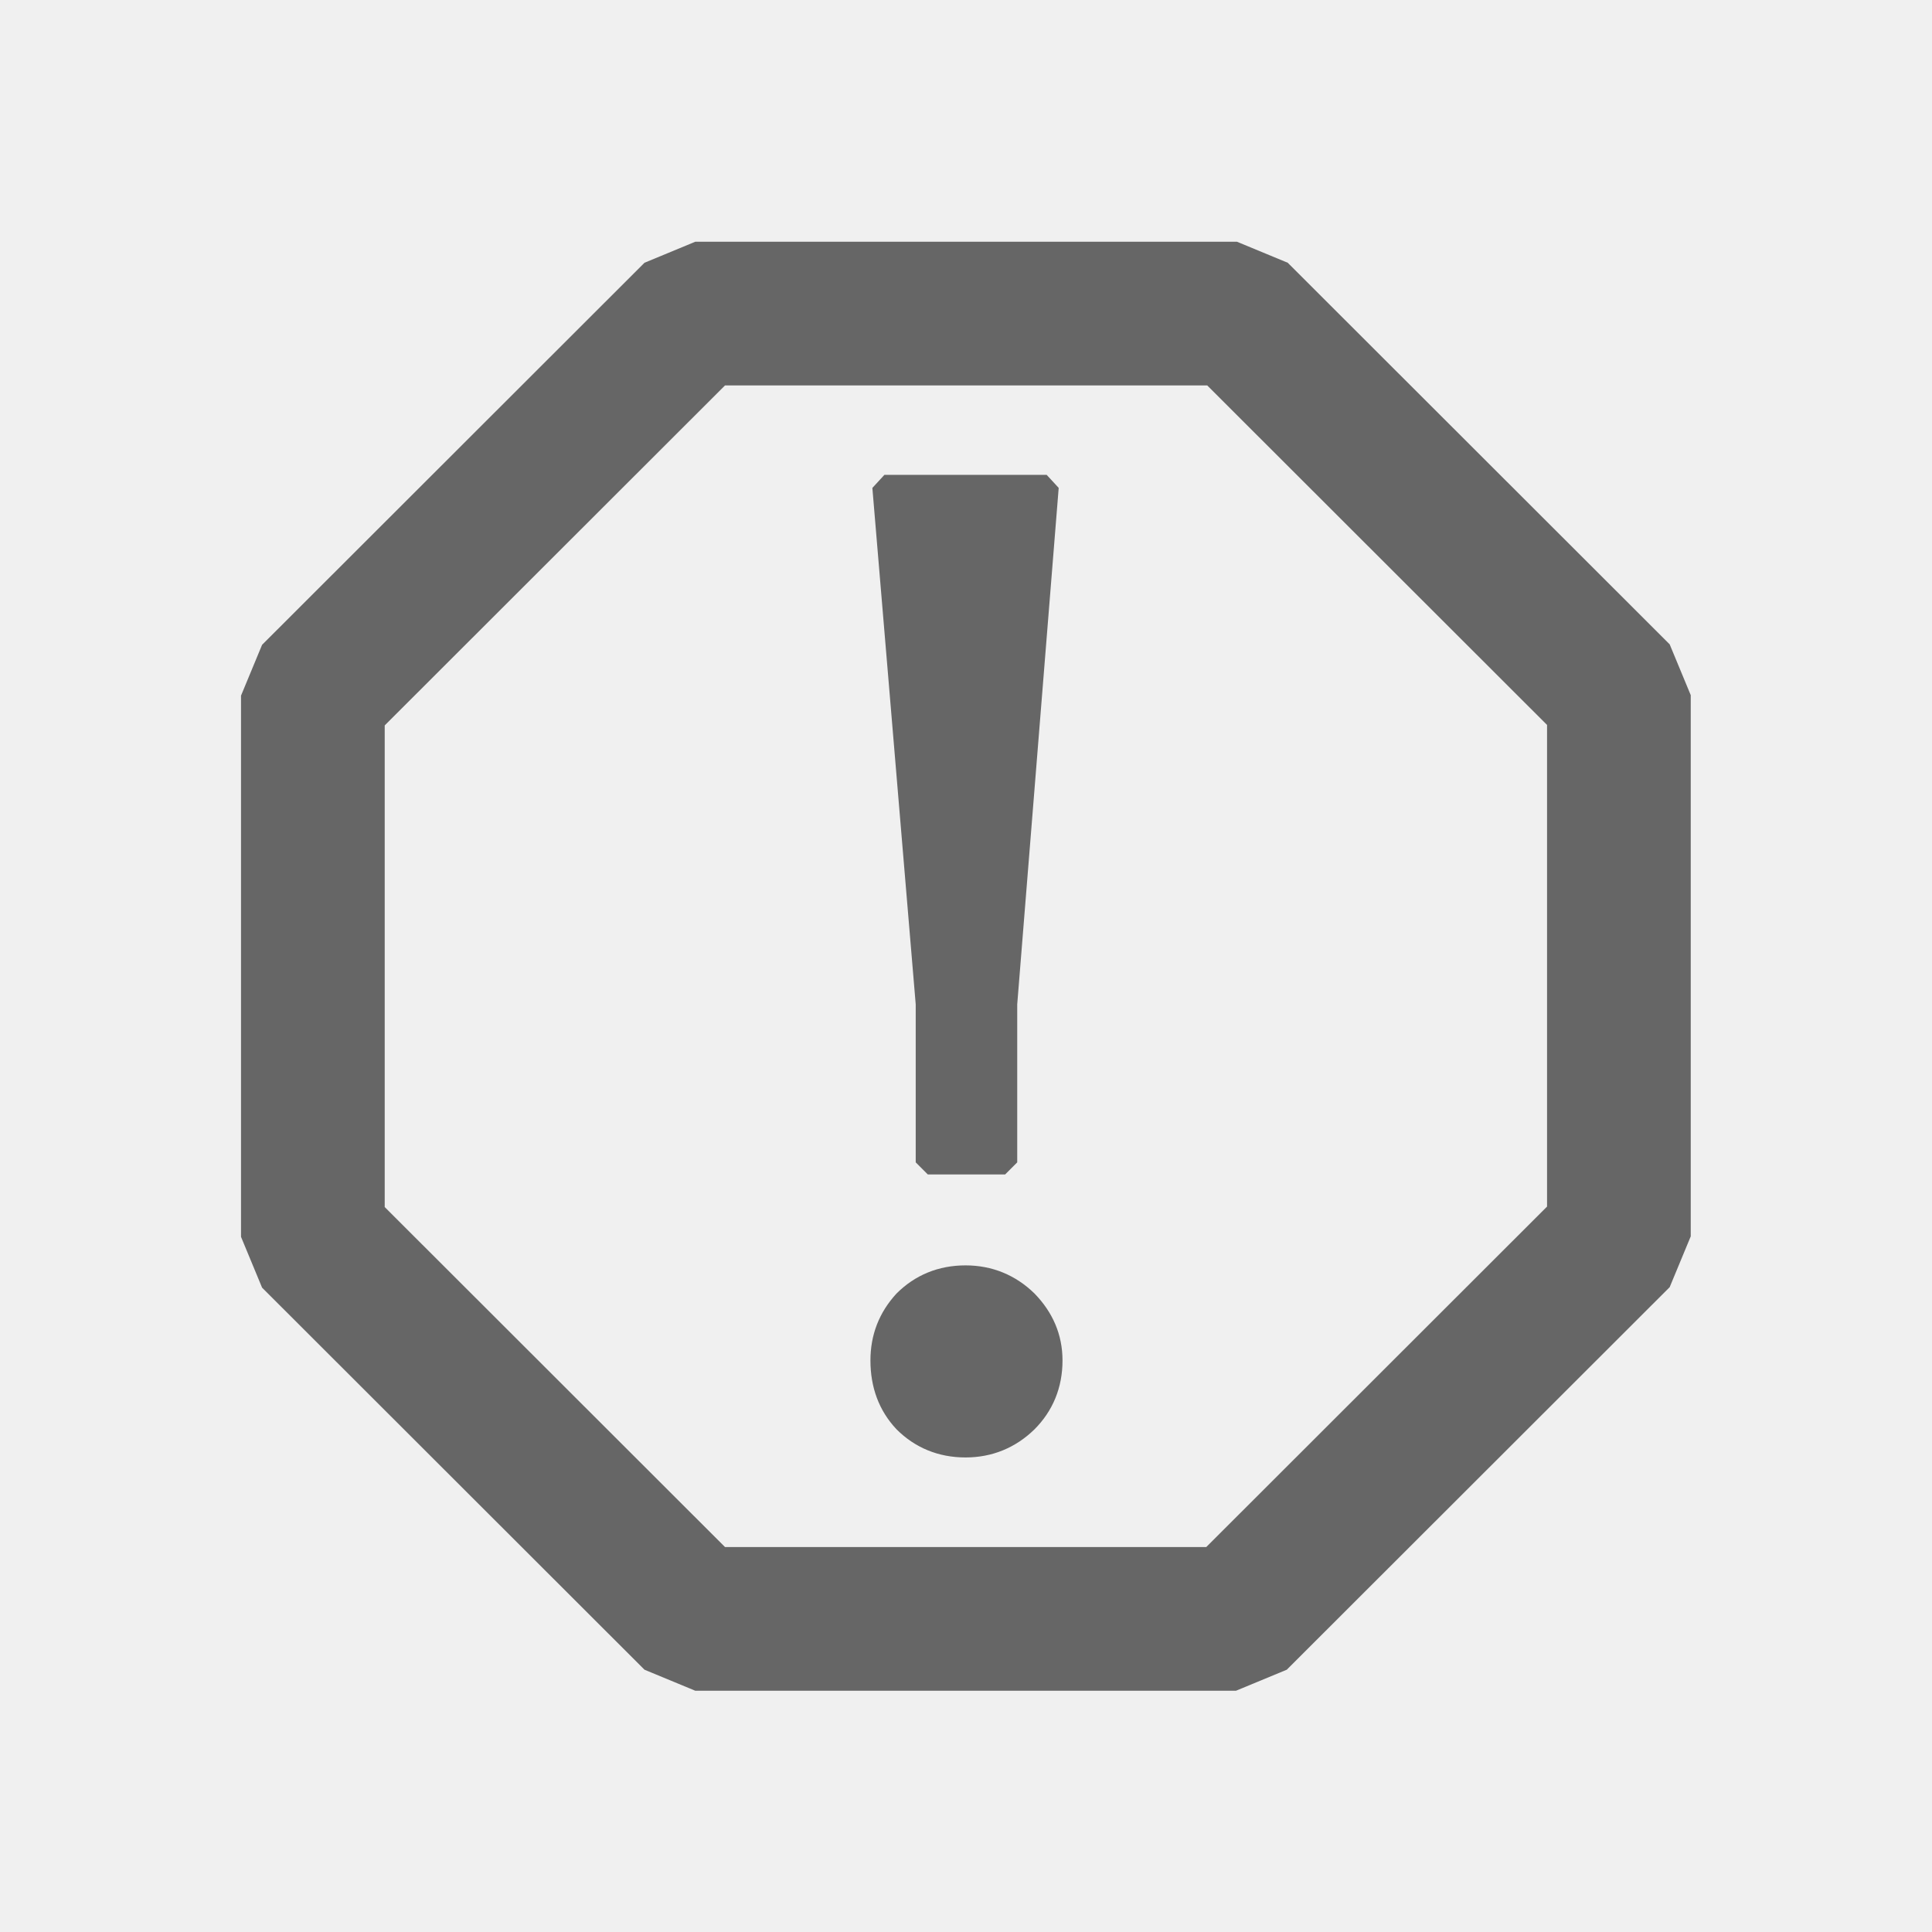
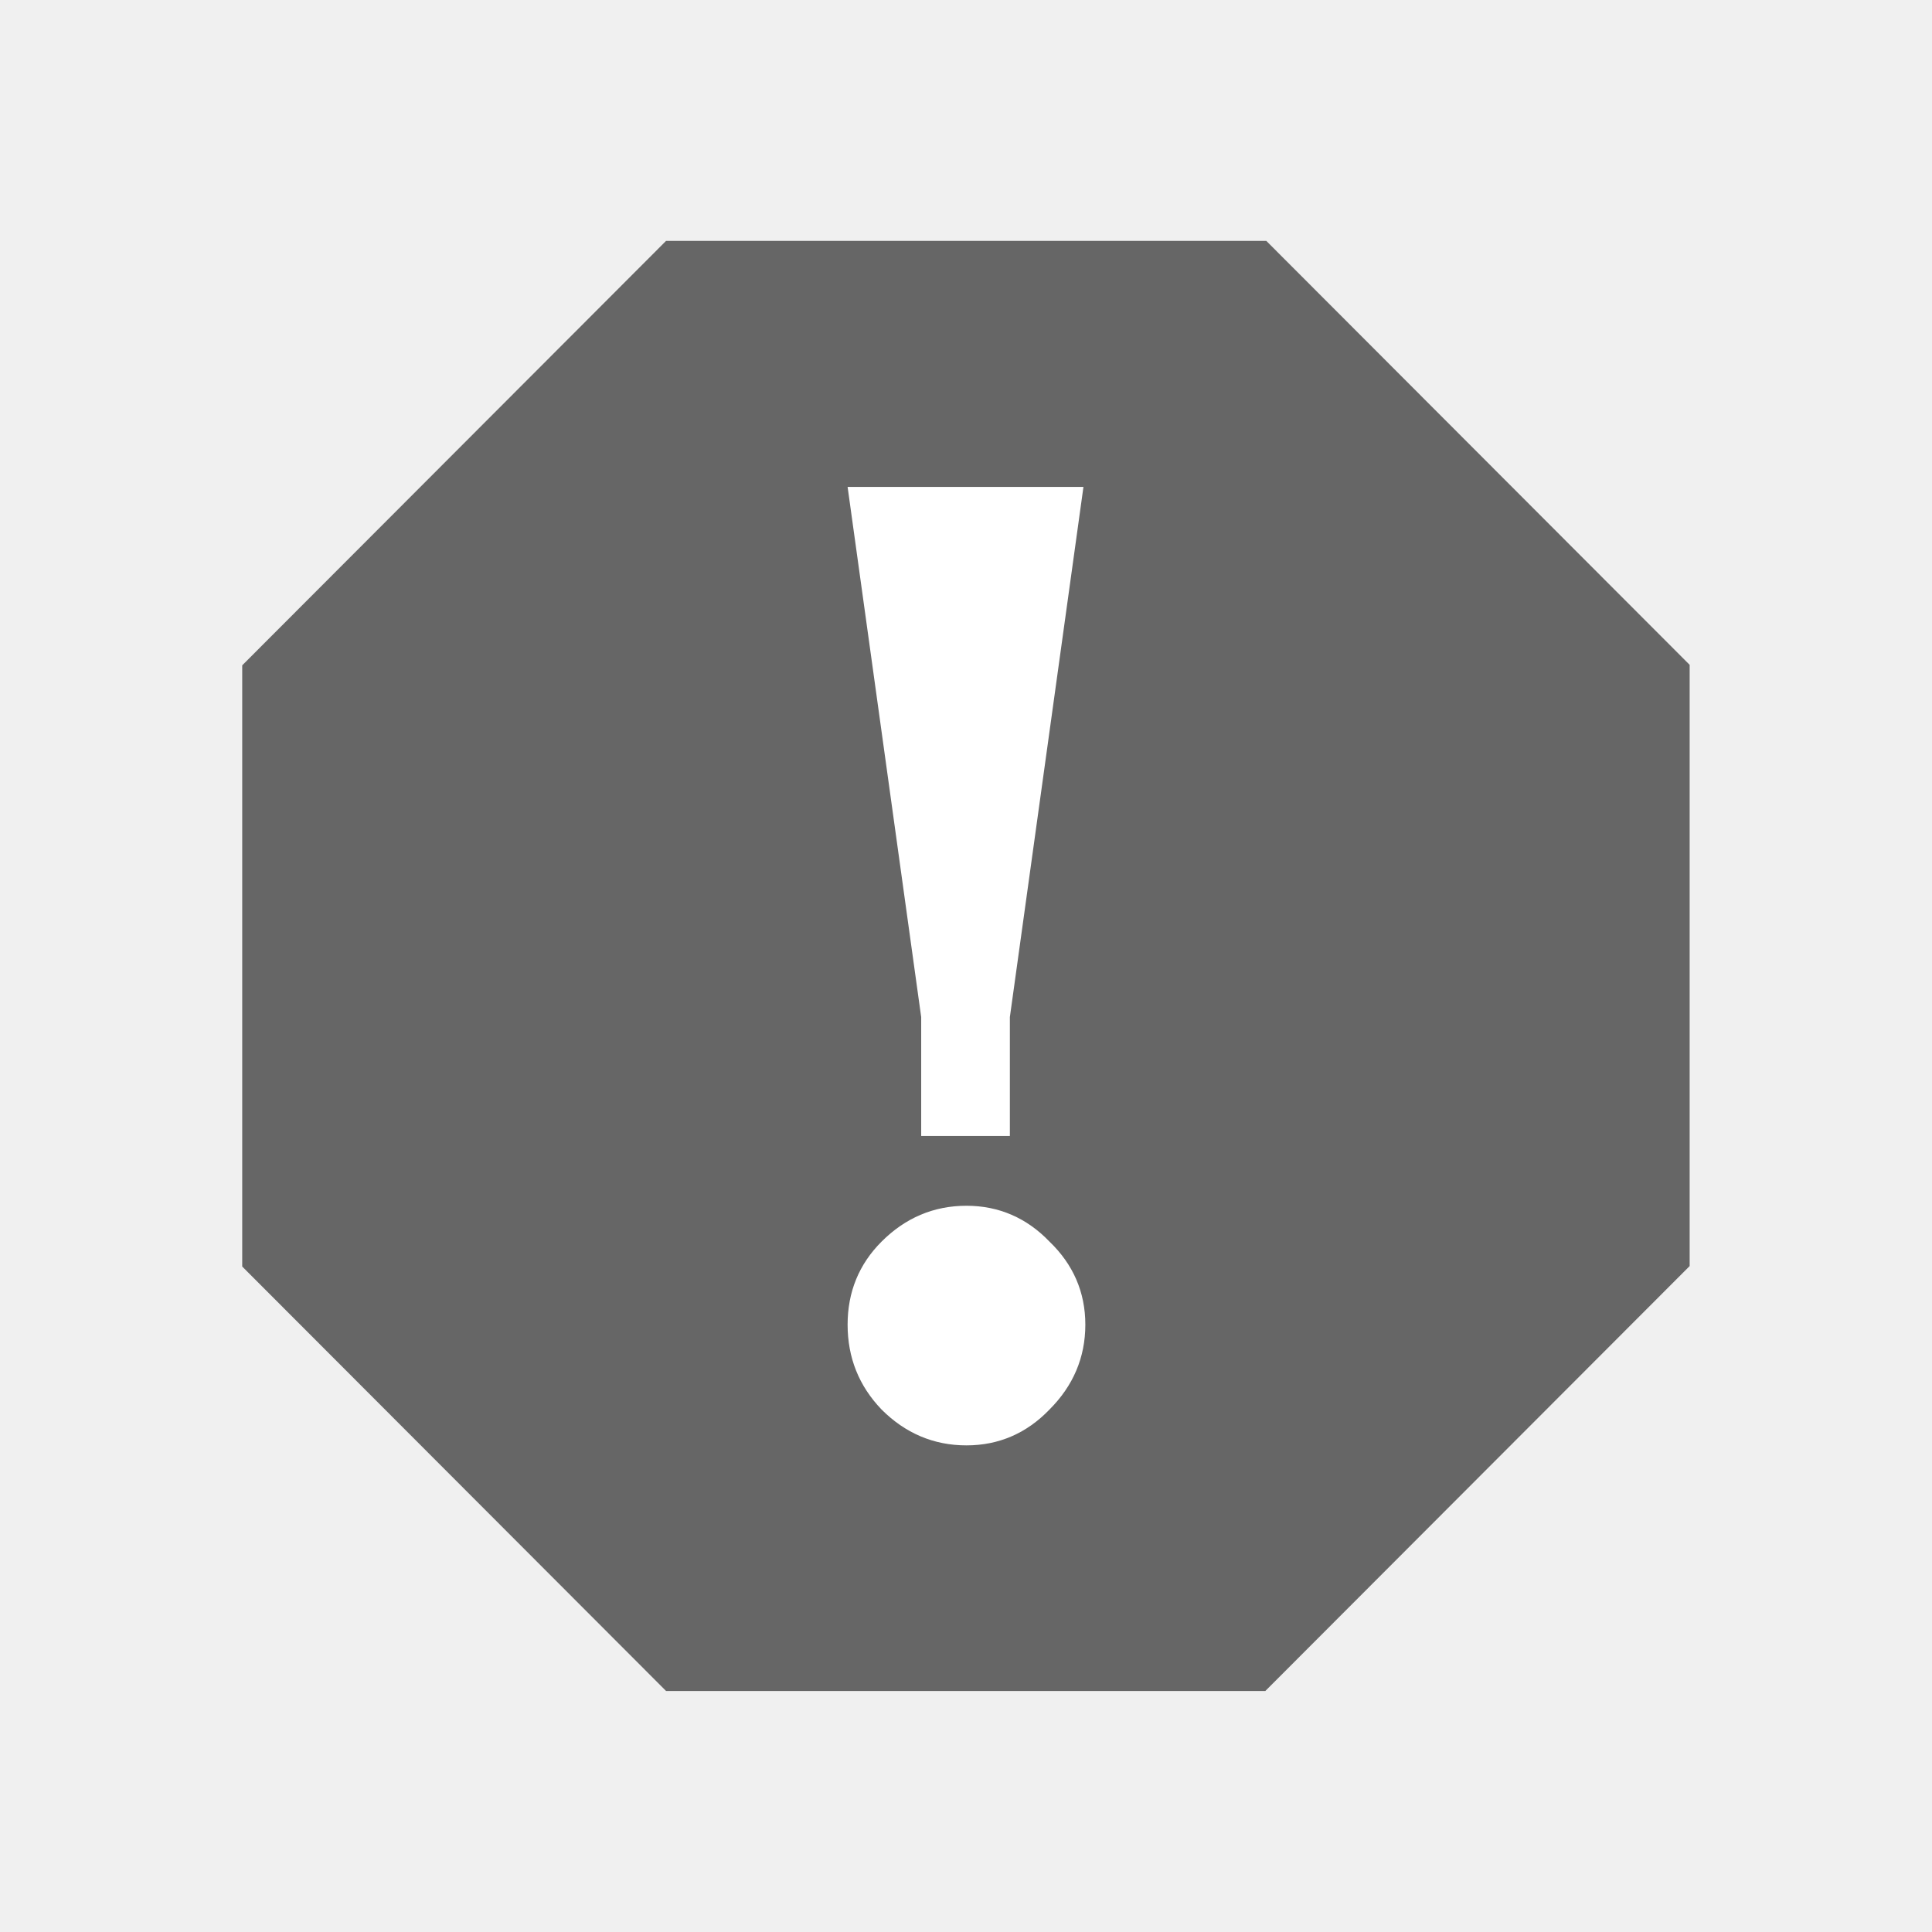
<svg xmlns="http://www.w3.org/2000/svg" width="16" height="16" id="svg2" version="1.1" xml:space="preserve">
  <defs id="defs4" />
  <g id="layer1" style="display:inline" transform="translate(0,-1036.362)">
-     <path id="path10" style="fill:none;fill-opacity:1;stroke:#666666;stroke-width:1.19;stroke-linejoin:miter;stroke-miterlimit:0;stroke-dasharray:none;stroke-opacity:1;paint-order:normal" d="m 5.758,1038.959 -3.167,3.164 v 4.482 l 3.167,3.164 h 4.478 l 3.171,-3.168 v -4.482 l -3.163,-3.16 z" />
-     <text xml:space="preserve" style="font-style:normal;font-variant:normal;font-weight:normal;font-stretch:normal;font-size:10.667px;font-family:'DejaVu Serif';-inkscape-font-specification:'DejaVu Serif, Normal';font-variant-ligatures:normal;font-variant-caps:normal;font-variant-numeric:normal;font-variant-east-asian:normal;writing-mode:lr-tb;direction:ltr;fill:#666666;fill-opacity:1;stroke:#666666;stroke-width:0.2;stroke-linejoin:miter;stroke-miterlimit:0;stroke-dasharray:none;stroke-opacity:1;paint-order:normal" x="5.854" y="1048.175" id="text13">
-       <tspan id="tspan13" x="5.854" y="1048.175">!</tspan>
+     <path id="path10" style="fill:#666666;fill-opacity:1;stroke:#666666;stroke-width:0;stroke-linejoin:miter;stroke-miterlimit:0;stroke-dasharray:none;stroke-opacity:1;paint-order:normal" d="m 5.516,1038.357 -3.51,3.515 v 4.979 l 3.51,3.515 h 4.963 l 3.514,-3.519 v -4.979 l -3.506,-3.511 z" />
+     <text xml:space="preserve" style="font-weight:bold;font-size:10.667px;font-family:'DejaVu Serif';-inkscape-font-specification:'DejaVu Serif, Bold';writing-mode:lr-tb;direction:ltr;fill:#ffffff;fill-opacity:1;stroke:#666666;stroke-width:0;stroke-dasharray:none" x="5.659" y="1048.175" id="text1">
+       <tspan id="tspan1" x="5.659" y="1048.175">!</tspan>
    </text>
  </g>
</svg>
